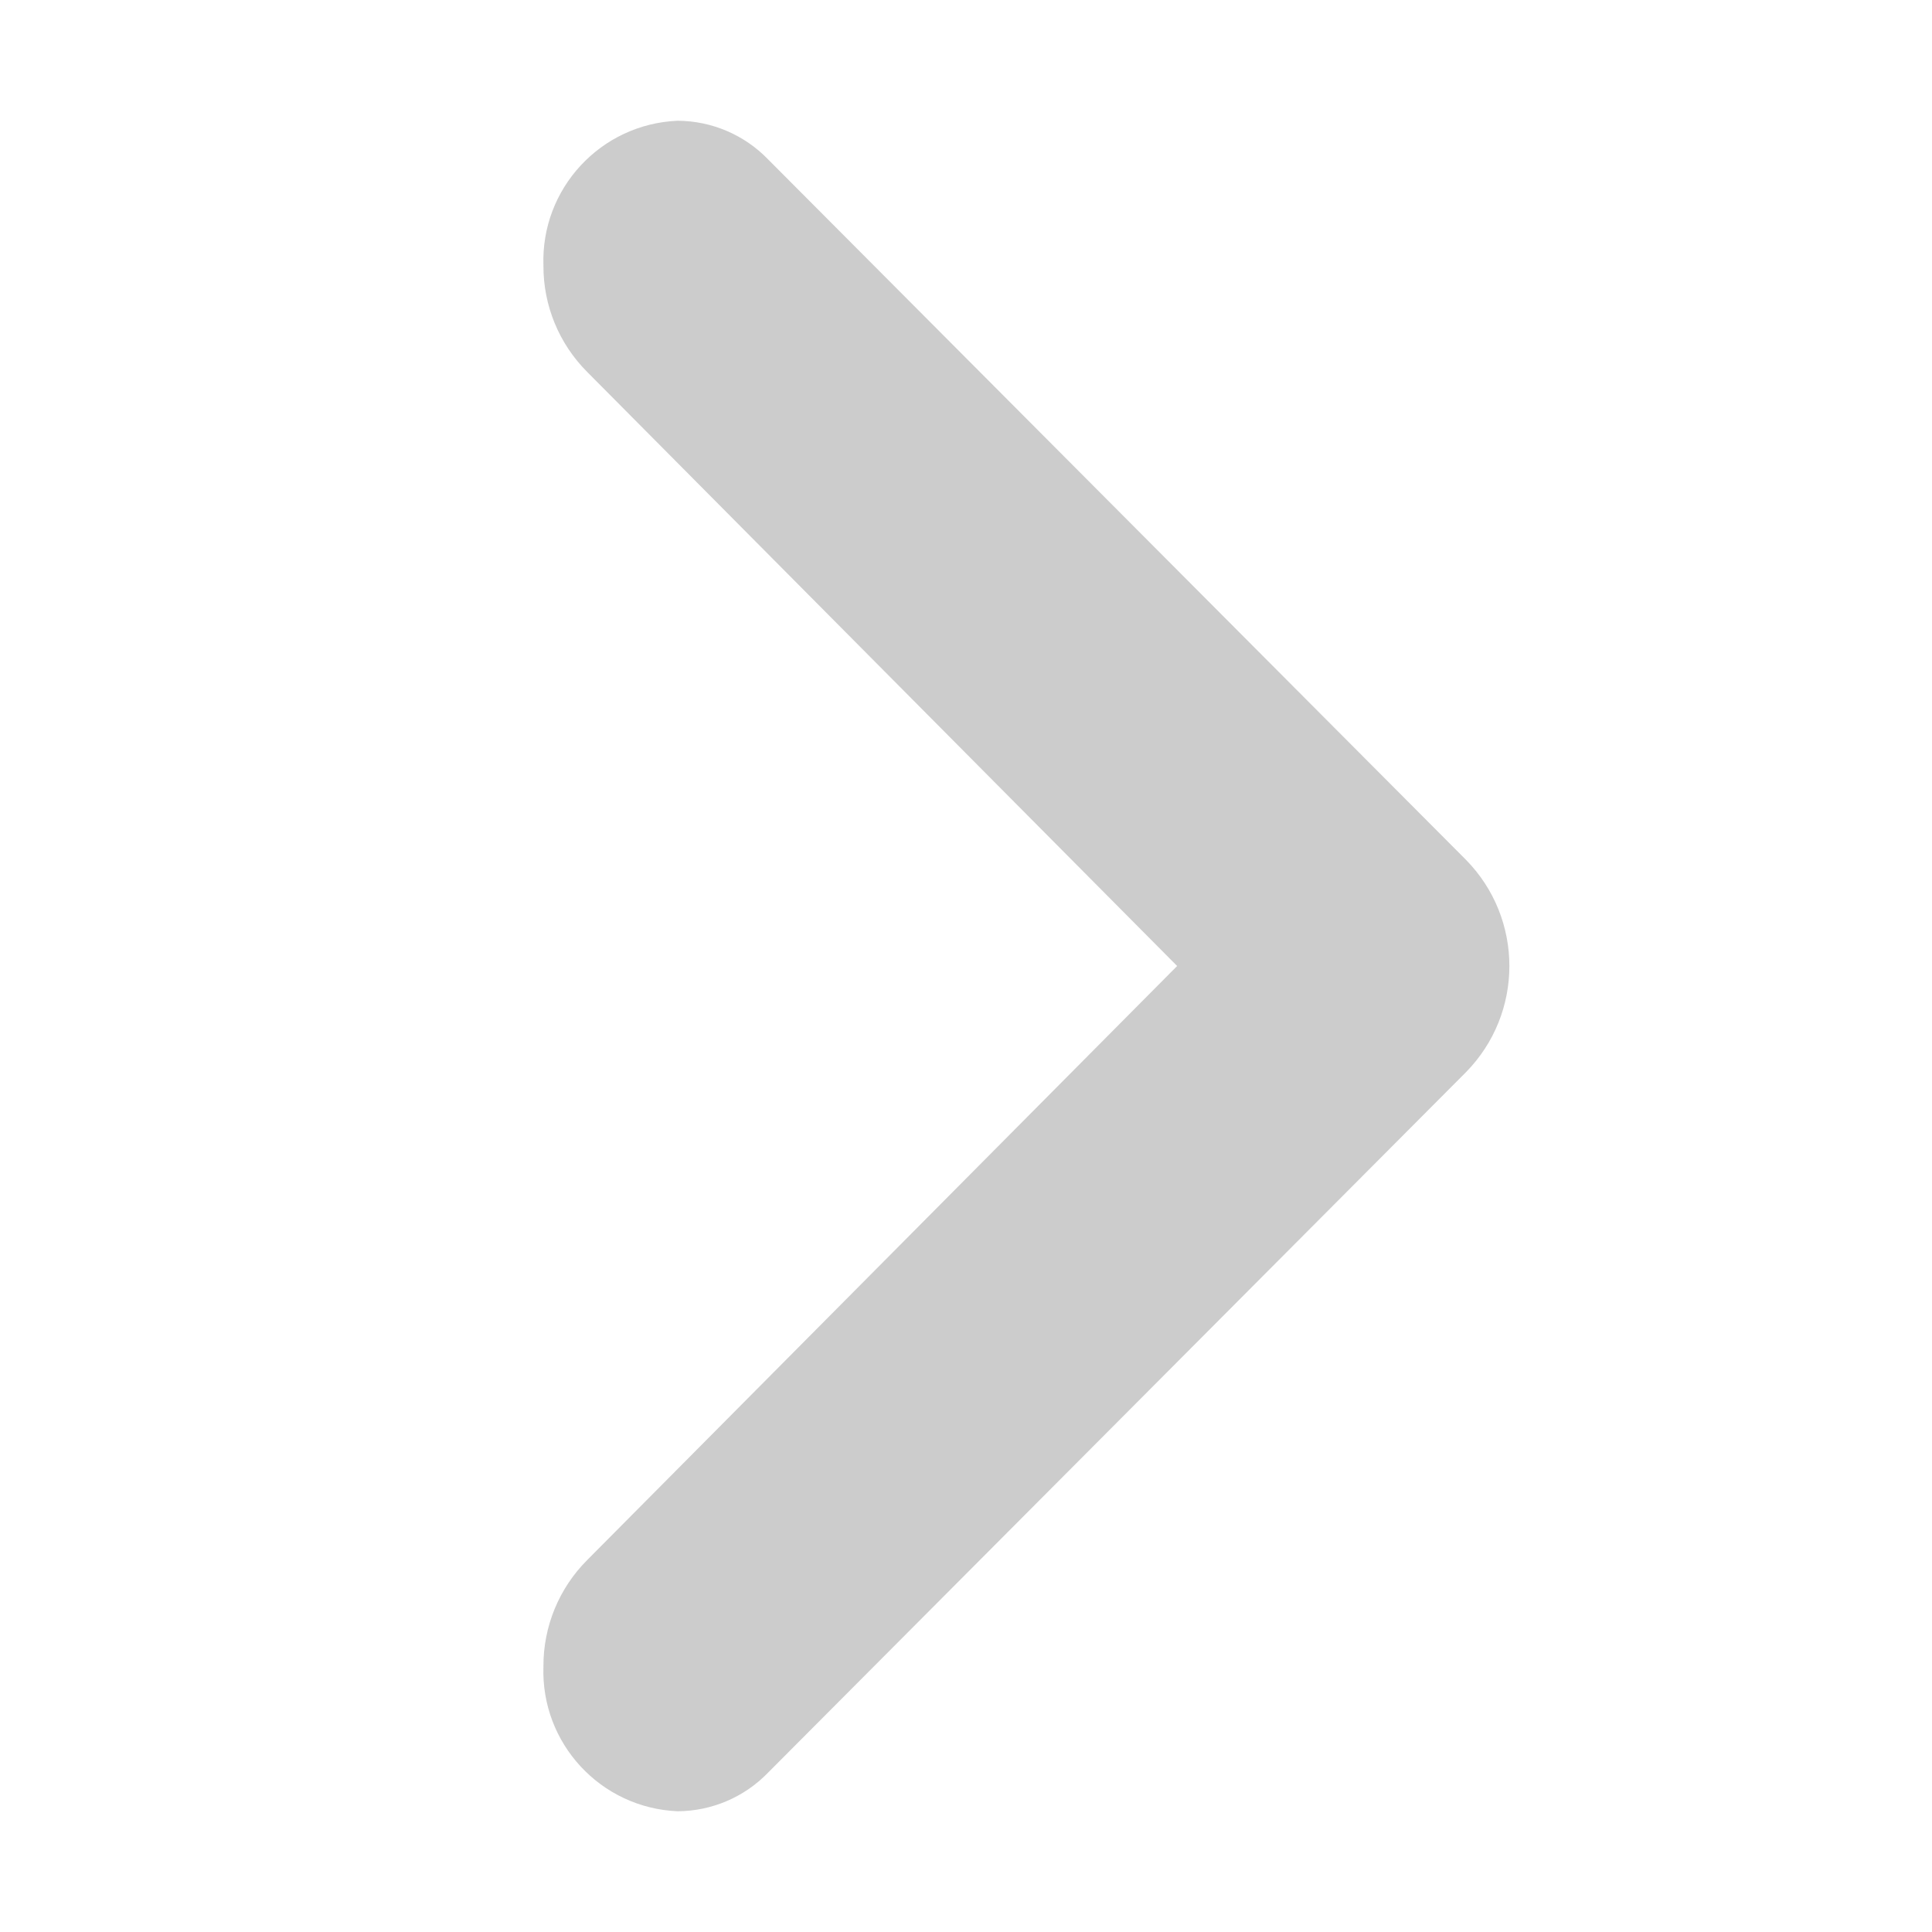
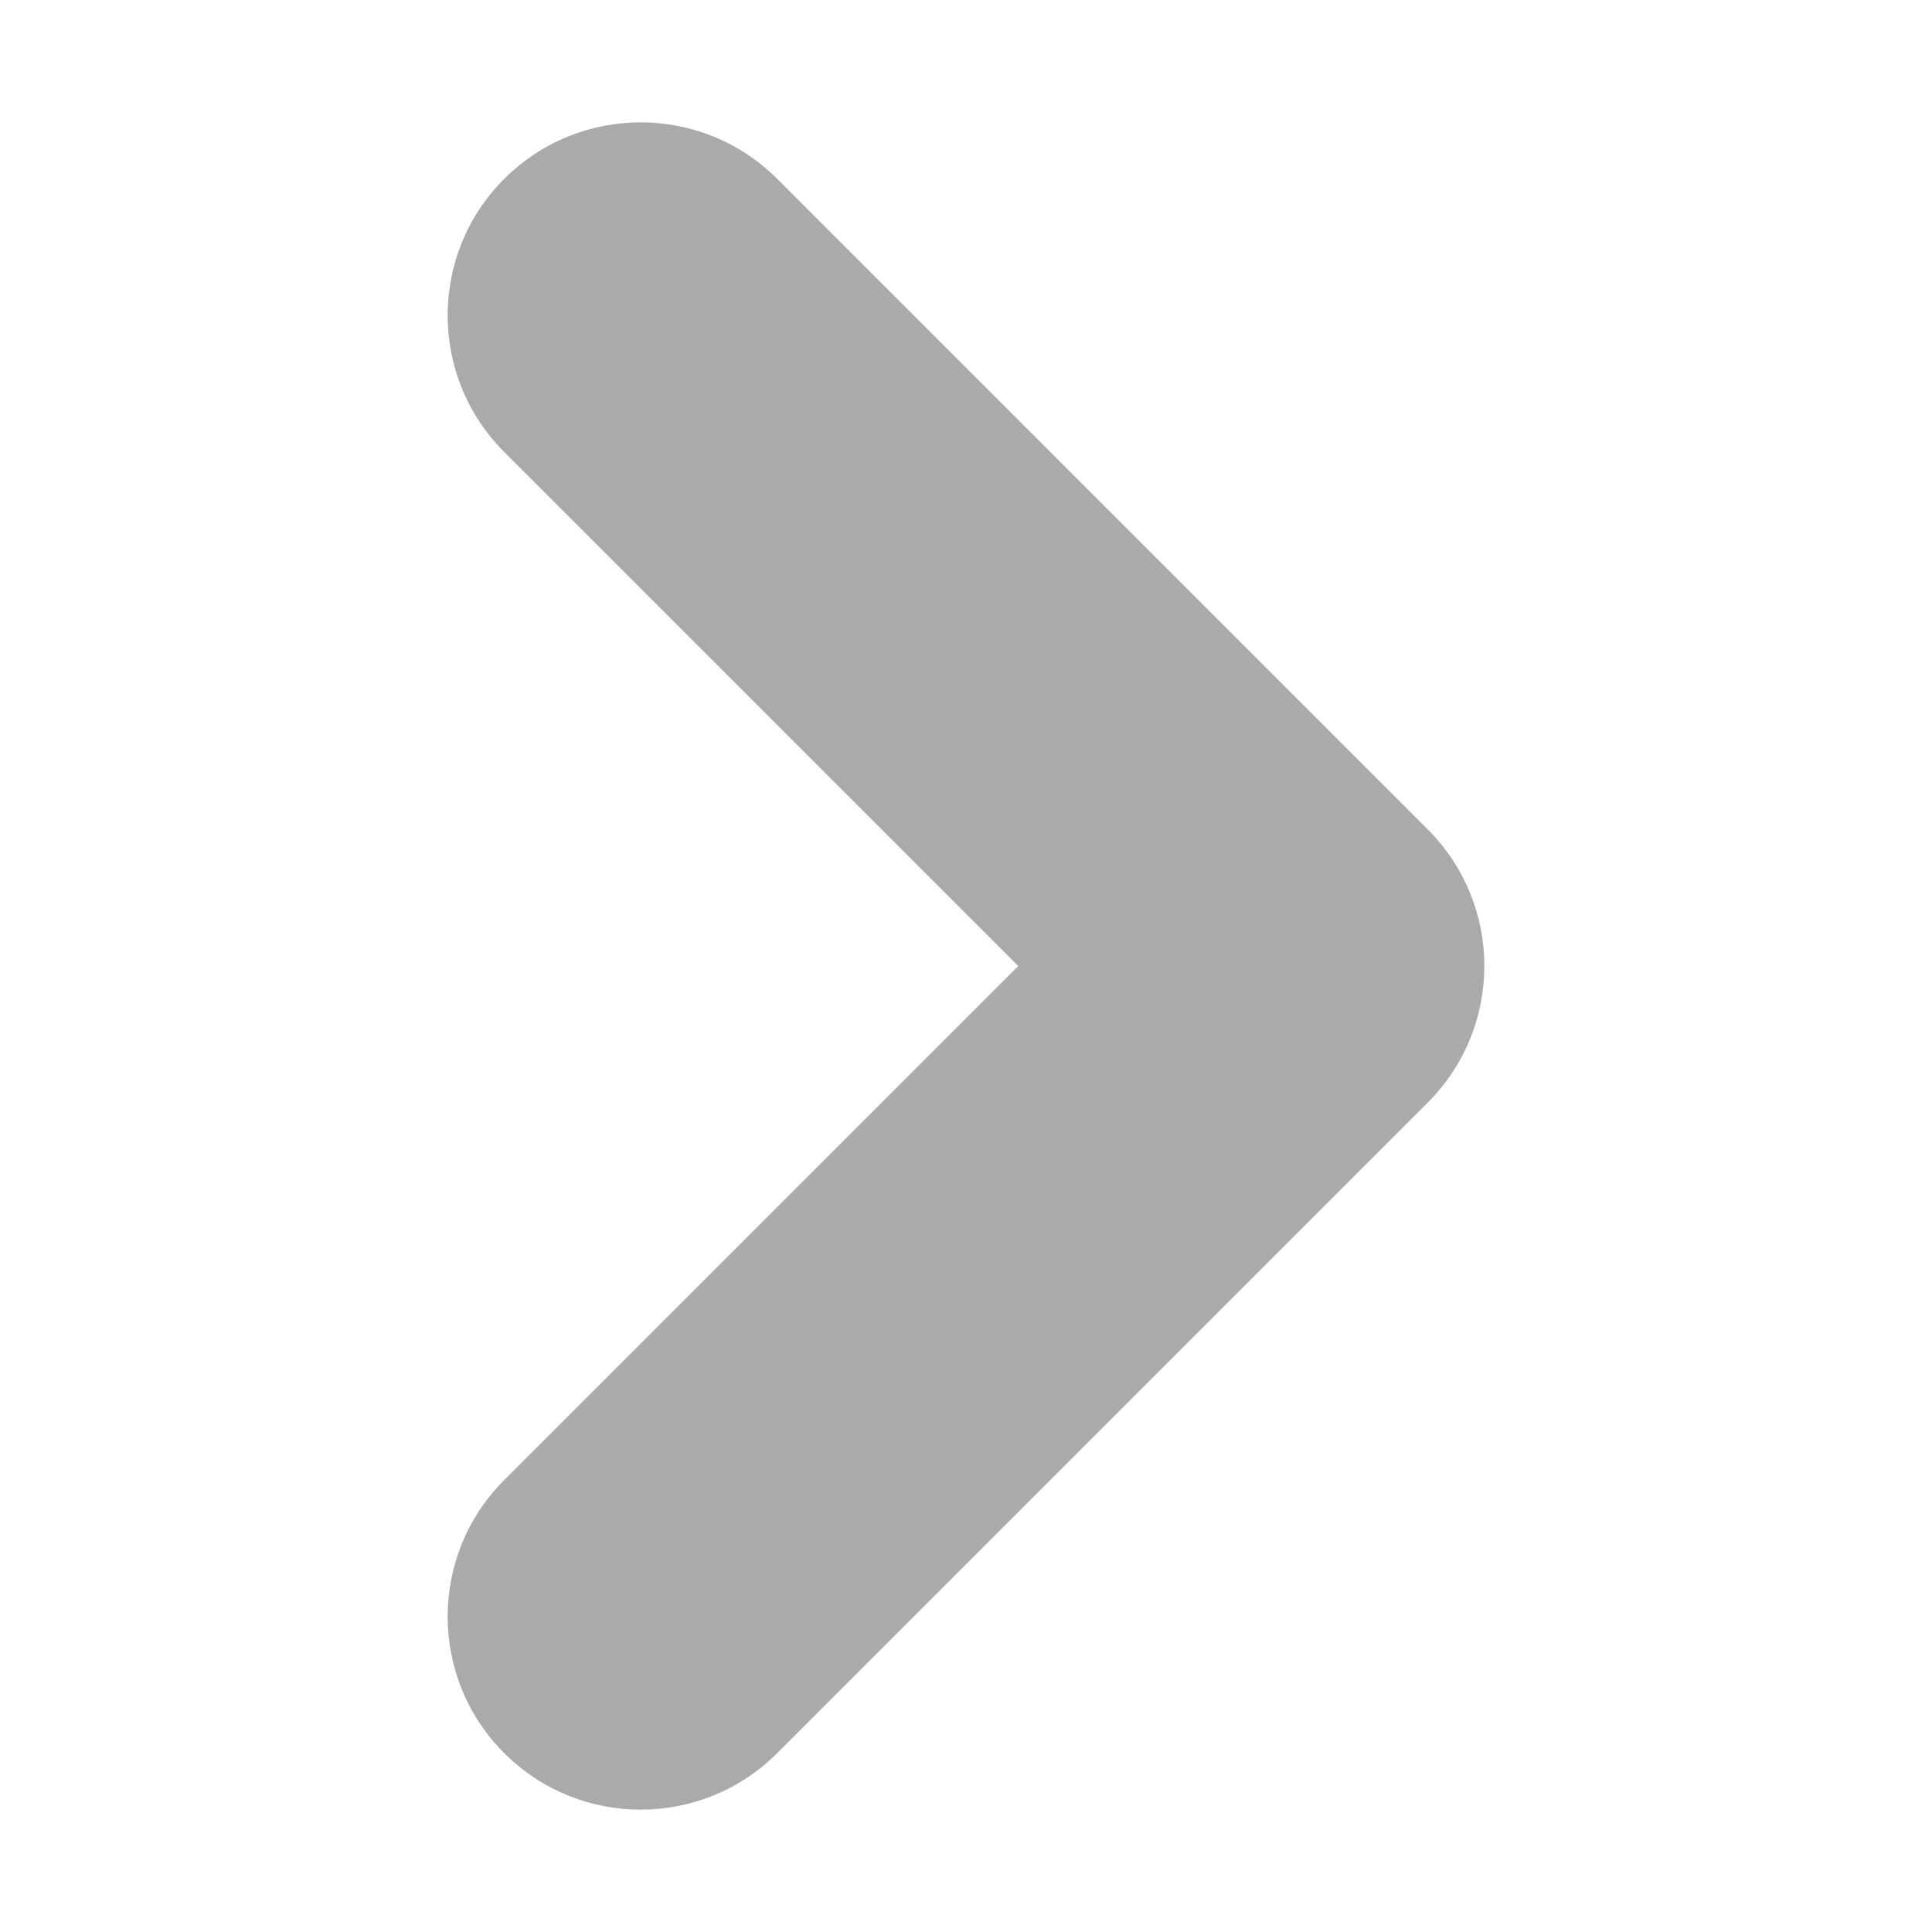
- <svg xmlns="http://www.w3.org/2000/svg" t="1654931811924" class="icon" viewBox="0 0 1024 1024" version="1.1" p-id="3023" width="20" height="20">
-   <defs>
-     <style type="text/css">@font-face { font-family: feedback-iconfont; src: url("//at.alicdn.com/t/font_1031158_u69w8yhxdu.woff2?t=1630033759944") format("woff2"), url("//at.alicdn.com/t/font_1031158_u69w8yhxdu.woff?t=1630033759944") format("woff"), url("//at.alicdn.com/t/font_1031158_u69w8yhxdu.ttf?t=1630033759944") format("truetype"); }
- </style>
-   </defs>
-   <path d="M407.104 939.52C394.528 952.544 377.248 959.904 359.168 960 318.368 958.304 286.592 924 288.032 883.2 287.936 862.08 296.288 841.824 311.2 826.88L623.904 512 311.2 197.12C296.288 182.176 287.936 161.92 288.032 140.8 286.592 100 318.368 65.696 359.168 64 377.248 64.096 394.528 71.456 407.104 84.48L776.96 455.68C807.68 486.944 807.68 537.056 776.96 568.32L407.104 939.52Z" p-id="3024" fill="#cccccc" />
+ <svg xmlns="http://www.w3.org/2000/svg" t="1616342862481" class="icon" viewBox="0 0 1024 1024" version="1.1" p-id="87672" width="12" height="12">
+   <path d="M339.59 959.149c-26.188 0-52.378-9.991-72.358-29.972-39.963-39.963-39.963-104.755 0-144.718l272.459-272.459L267.232 239.54c-39.963-39.962-39.963-104.755 0-144.717 39.962-39.963 104.755-39.963 144.717 0l344.818 344.818c39.963 39.962 39.963 104.754 0 144.717L411.949 929.177C391.968 949.158 365.78 959.149 339.59 959.149z" p-id="87673" fill="#aaaaaa" />
</svg>
